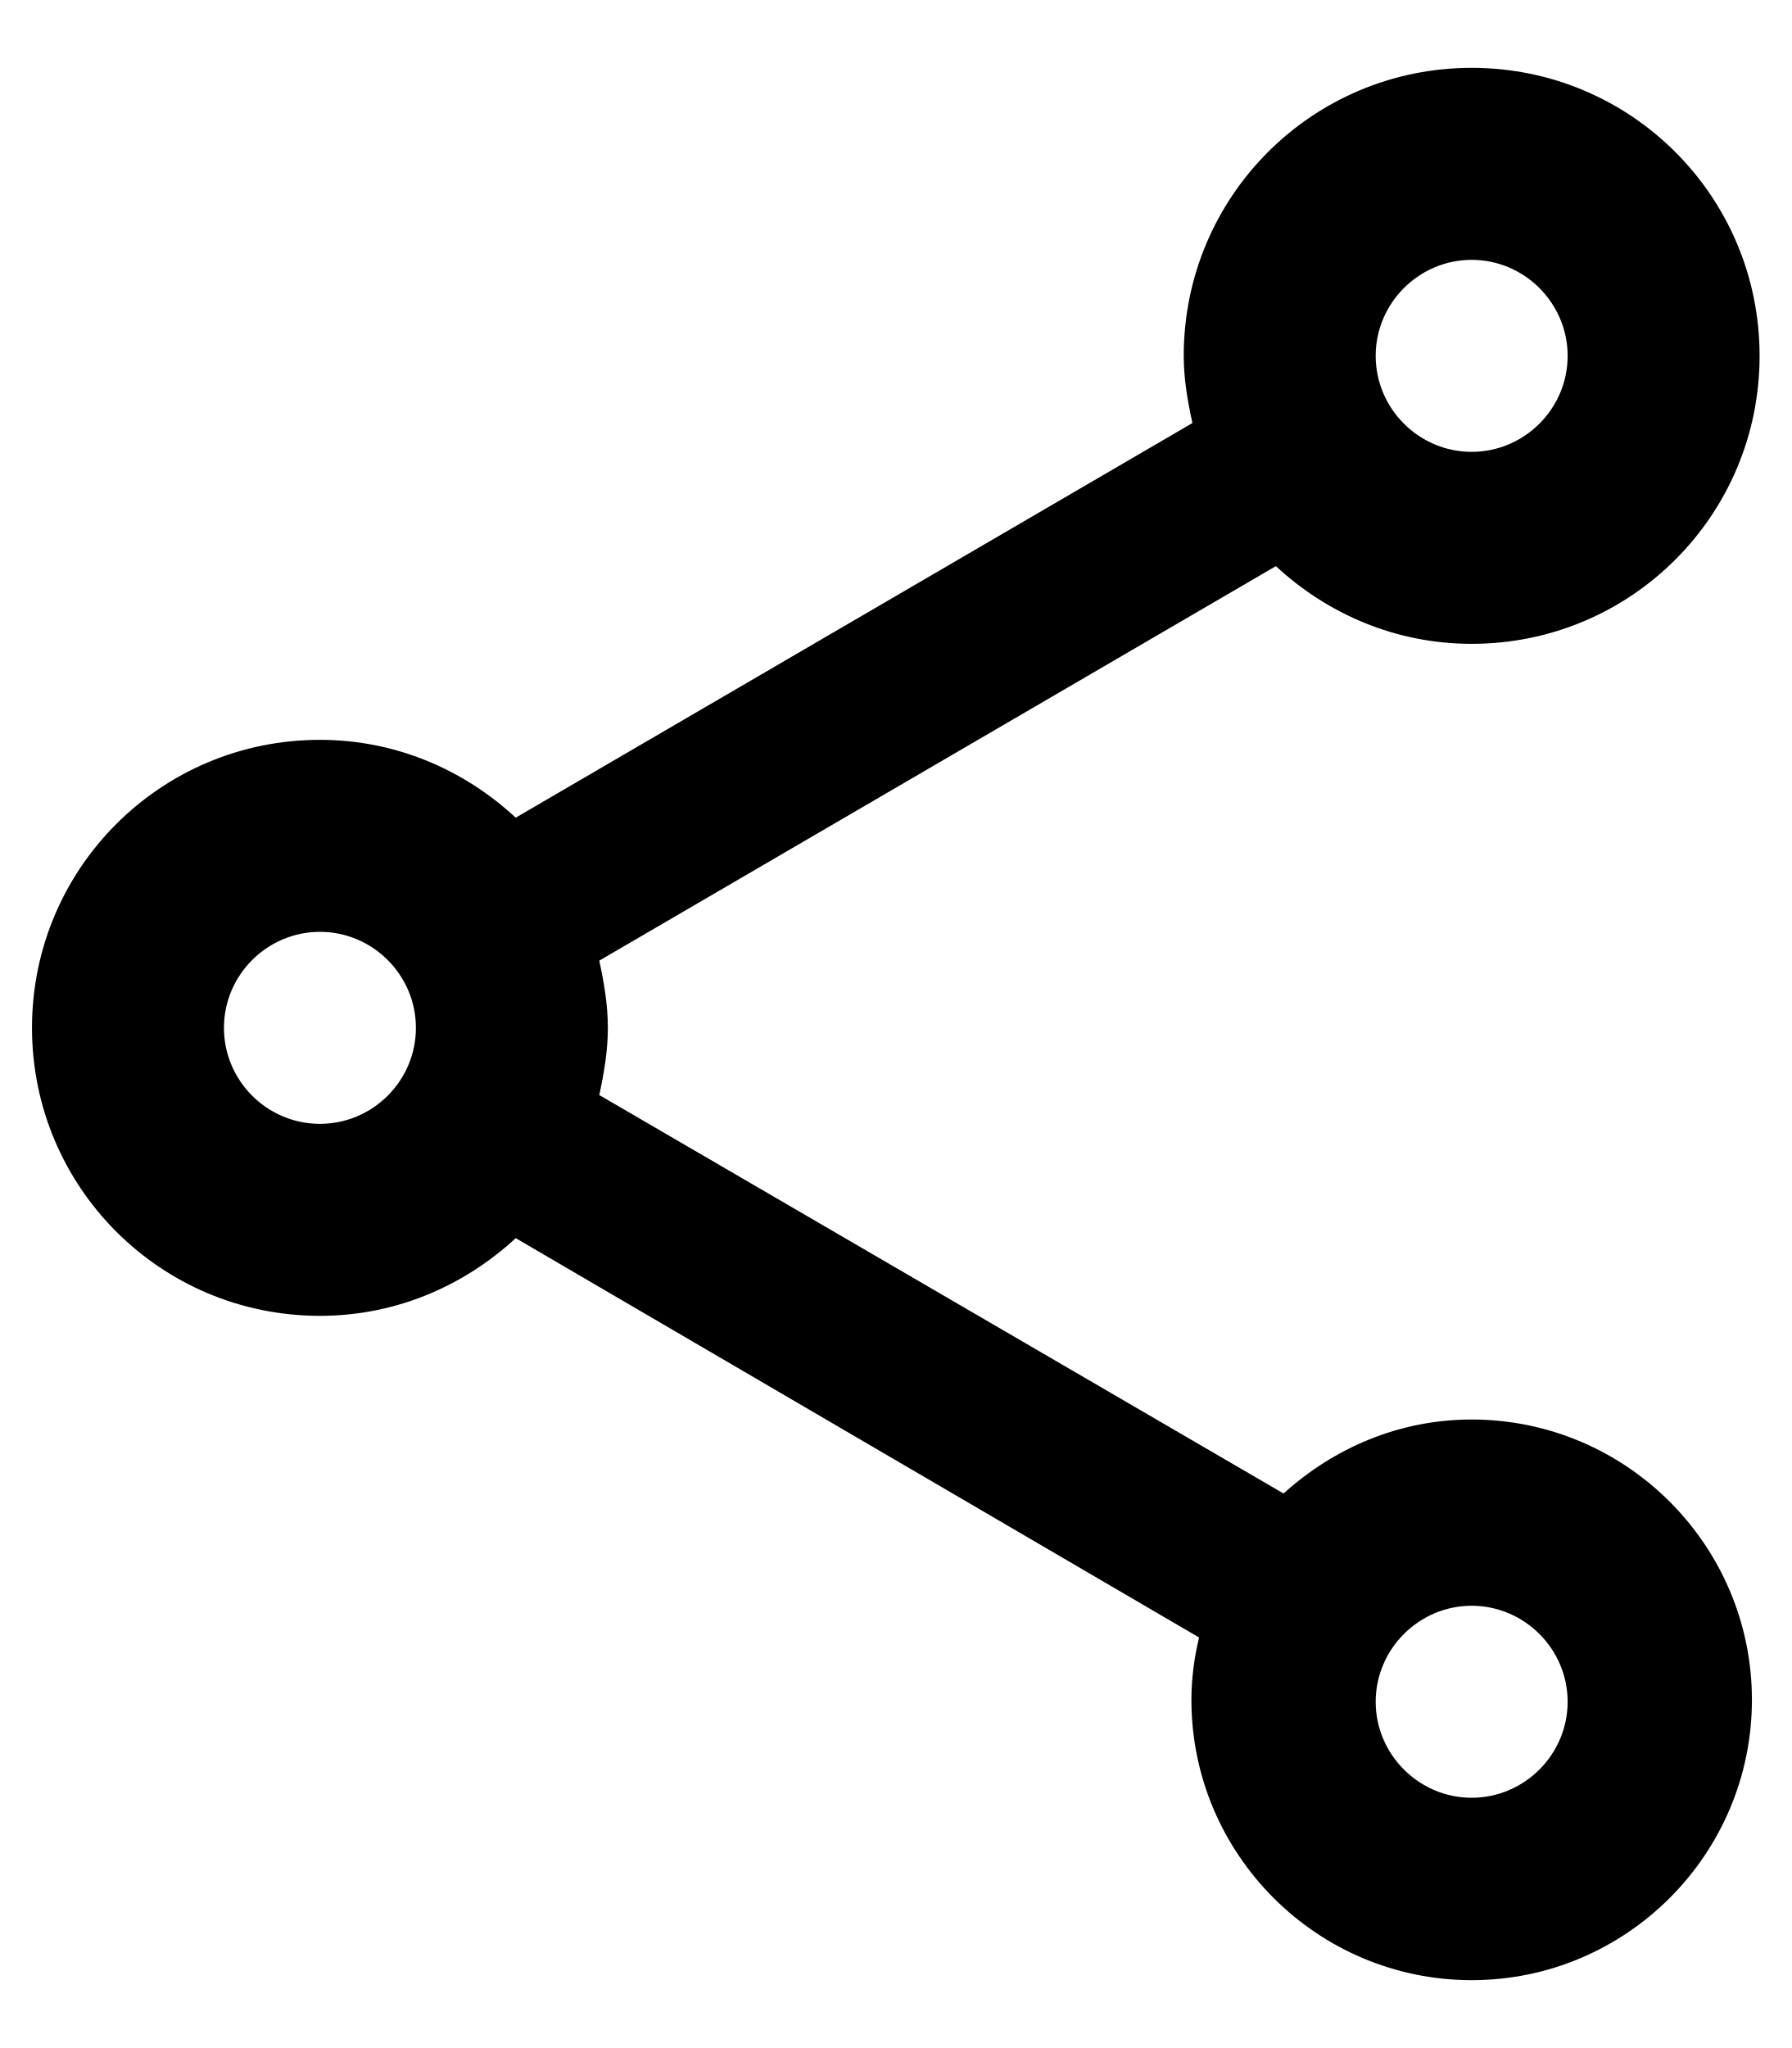
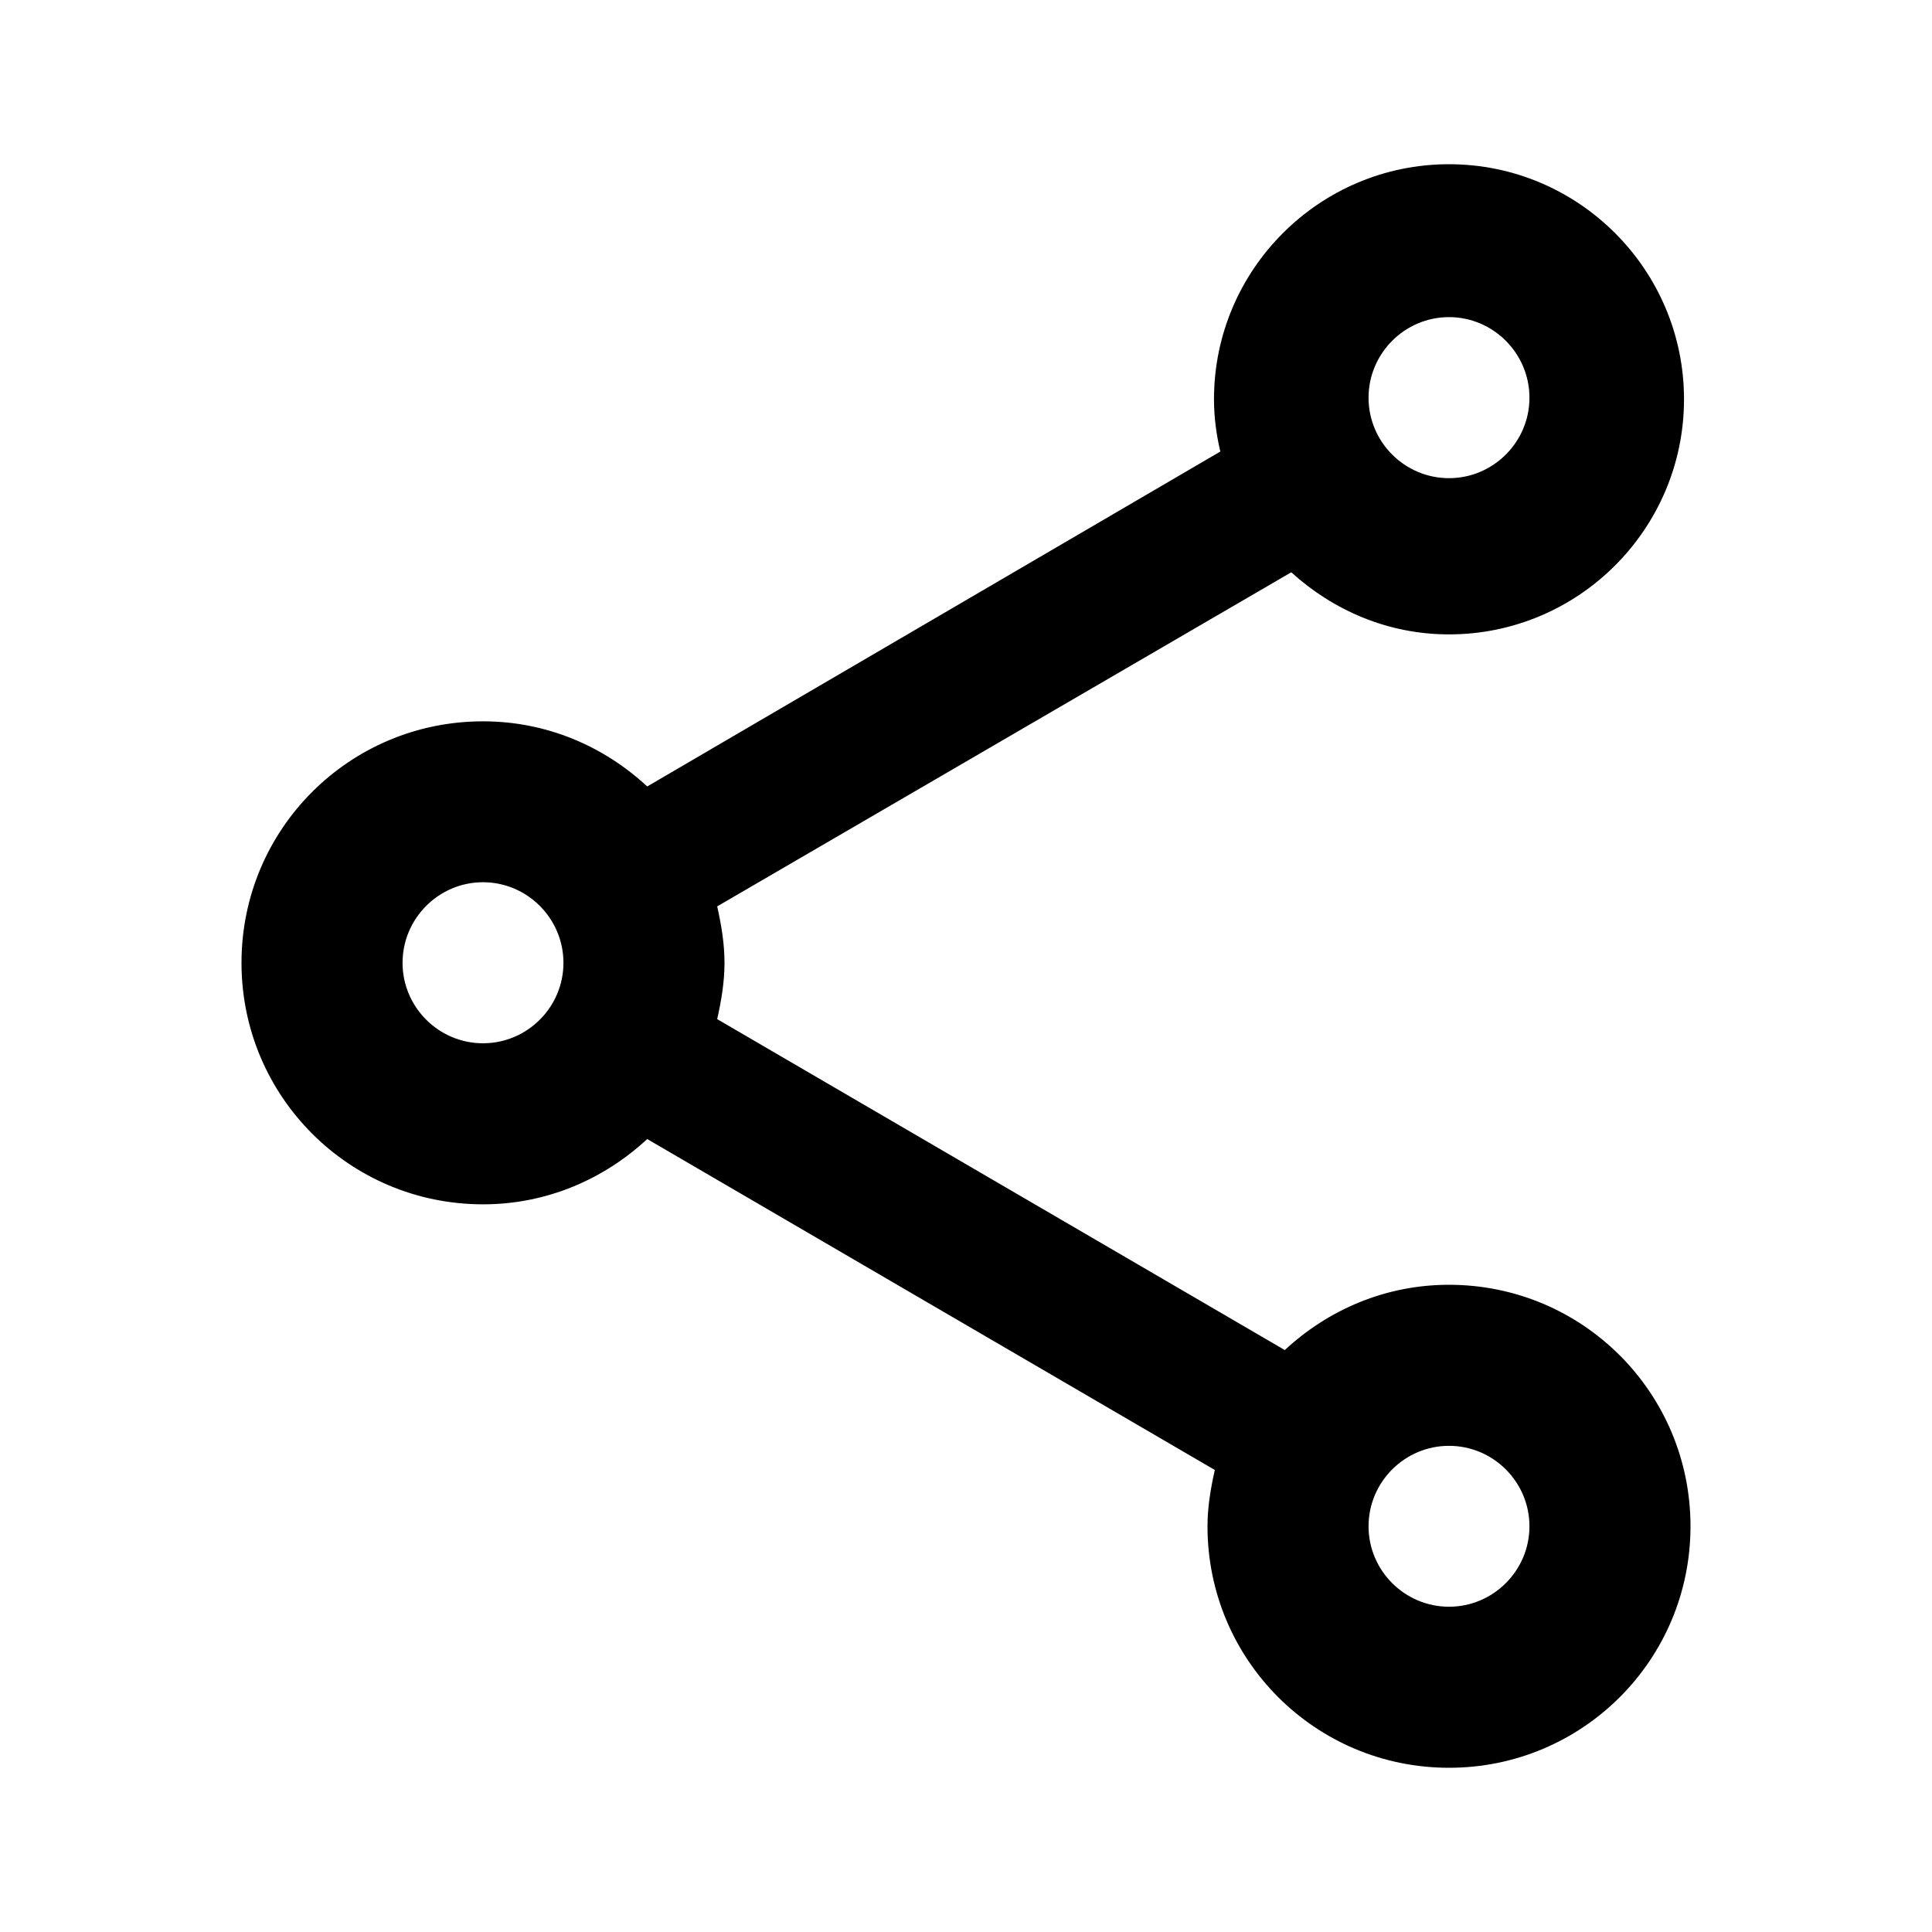
- <svg xmlns="http://www.w3.org/2000/svg" width="14" height="16" viewBox="0 0 14 16" fill="none">
-   <path d="M11.5 11.09C10.93 11.09 10.42 11.315 10.03 11.668L4.683 8.555C4.72 8.383 4.75 8.21 4.75 8.03C4.75 7.85 4.72 7.678 4.683 7.505L9.97 4.423C10.375 4.798 10.908 5.03 11.5 5.03C12.745 5.03 13.75 4.025 13.75 2.78C13.75 1.535 12.745 0.53 11.5 0.53C10.255 0.53 9.25 1.535 9.25 2.78C9.25 2.96 9.28 3.133 9.318 3.305L4.03 6.388C3.625 6.013 3.092 5.78 2.5 5.78C1.255 5.78 0.25 6.785 0.25 8.03C0.25 9.275 1.255 10.28 2.5 10.28C3.092 10.28 3.625 10.047 4.03 9.673L9.37 12.793C9.332 12.95 9.31 13.115 9.31 13.28C9.31 14.488 10.293 15.47 11.5 15.47C12.707 15.47 13.69 14.488 13.69 13.28C13.69 12.072 12.707 11.09 11.5 11.09ZM11.5 2.03C11.912 2.03 12.25 2.368 12.25 2.78C12.25 3.193 11.912 3.53 11.5 3.53C11.088 3.53 10.75 3.193 10.75 2.78C10.75 2.368 11.088 2.03 11.5 2.03ZM2.5 8.78C2.087 8.78 1.75 8.443 1.75 8.03C1.75 7.618 2.087 7.28 2.5 7.28C2.913 7.28 3.25 7.618 3.25 8.03C3.25 8.443 2.913 8.78 2.5 8.78ZM11.5 14.045C11.088 14.045 10.75 13.707 10.75 13.295C10.75 12.883 11.088 12.545 11.5 12.545C11.912 12.545 12.25 12.883 12.25 13.295C12.25 13.707 11.912 14.045 11.5 14.045Z" fill="currentColor" />
+ <svg xmlns="http://www.w3.org/2000/svg" width="14" height="14" viewBox="0 0 14 14" fill="none">
+   <path d="M10.5 4.597C10.057 4.597 9.66 4.422 9.357 4.147L5.197 6.568C5.227 6.702 5.25 6.837 5.25 6.977C5.25 7.117 5.227 7.251 5.197 7.385L9.31 9.783C9.625 9.491 10.039 9.31 10.5 9.31C11.468 9.31 12.25 10.092 12.25 11.06C12.25 12.028 11.468 12.81 10.5 12.81C9.532 12.81 8.75 12.028 8.75 11.06C8.75 10.92 8.773 10.786 8.803 10.652L4.69 8.254C4.375 8.546 3.961 8.727 3.5 8.727C2.532 8.727 1.75 7.945 1.75 6.977C1.75 6.008 2.532 5.227 3.5 5.227C3.961 5.227 4.375 5.407 4.69 5.699L8.843 3.272C8.814 3.15 8.797 3.022 8.797 2.893C8.797 1.954 9.561 1.19 10.5 1.19C11.439 1.19 12.203 1.954 12.203 2.893C12.203 3.833 11.439 4.597 10.5 4.597ZM10.5 11.643C10.821 11.643 11.083 11.381 11.083 11.06C11.083 10.739 10.821 10.477 10.5 10.477C10.179 10.477 9.917 10.739 9.917 11.06C9.917 11.381 10.179 11.643 10.5 11.643ZM3.5 6.393C3.179 6.393 2.917 6.656 2.917 6.977C2.917 7.298 3.179 7.56 3.5 7.56C3.821 7.56 4.083 7.298 4.083 6.977C4.083 6.656 3.821 6.393 3.5 6.393ZM10.5 2.298C10.179 2.298 9.917 2.561 9.917 2.882C9.917 3.203 10.179 3.465 10.5 3.465C10.821 3.465 11.083 3.203 11.083 2.882C11.083 2.561 10.821 2.298 10.5 2.298Z" fill="currentColor" />
</svg>
